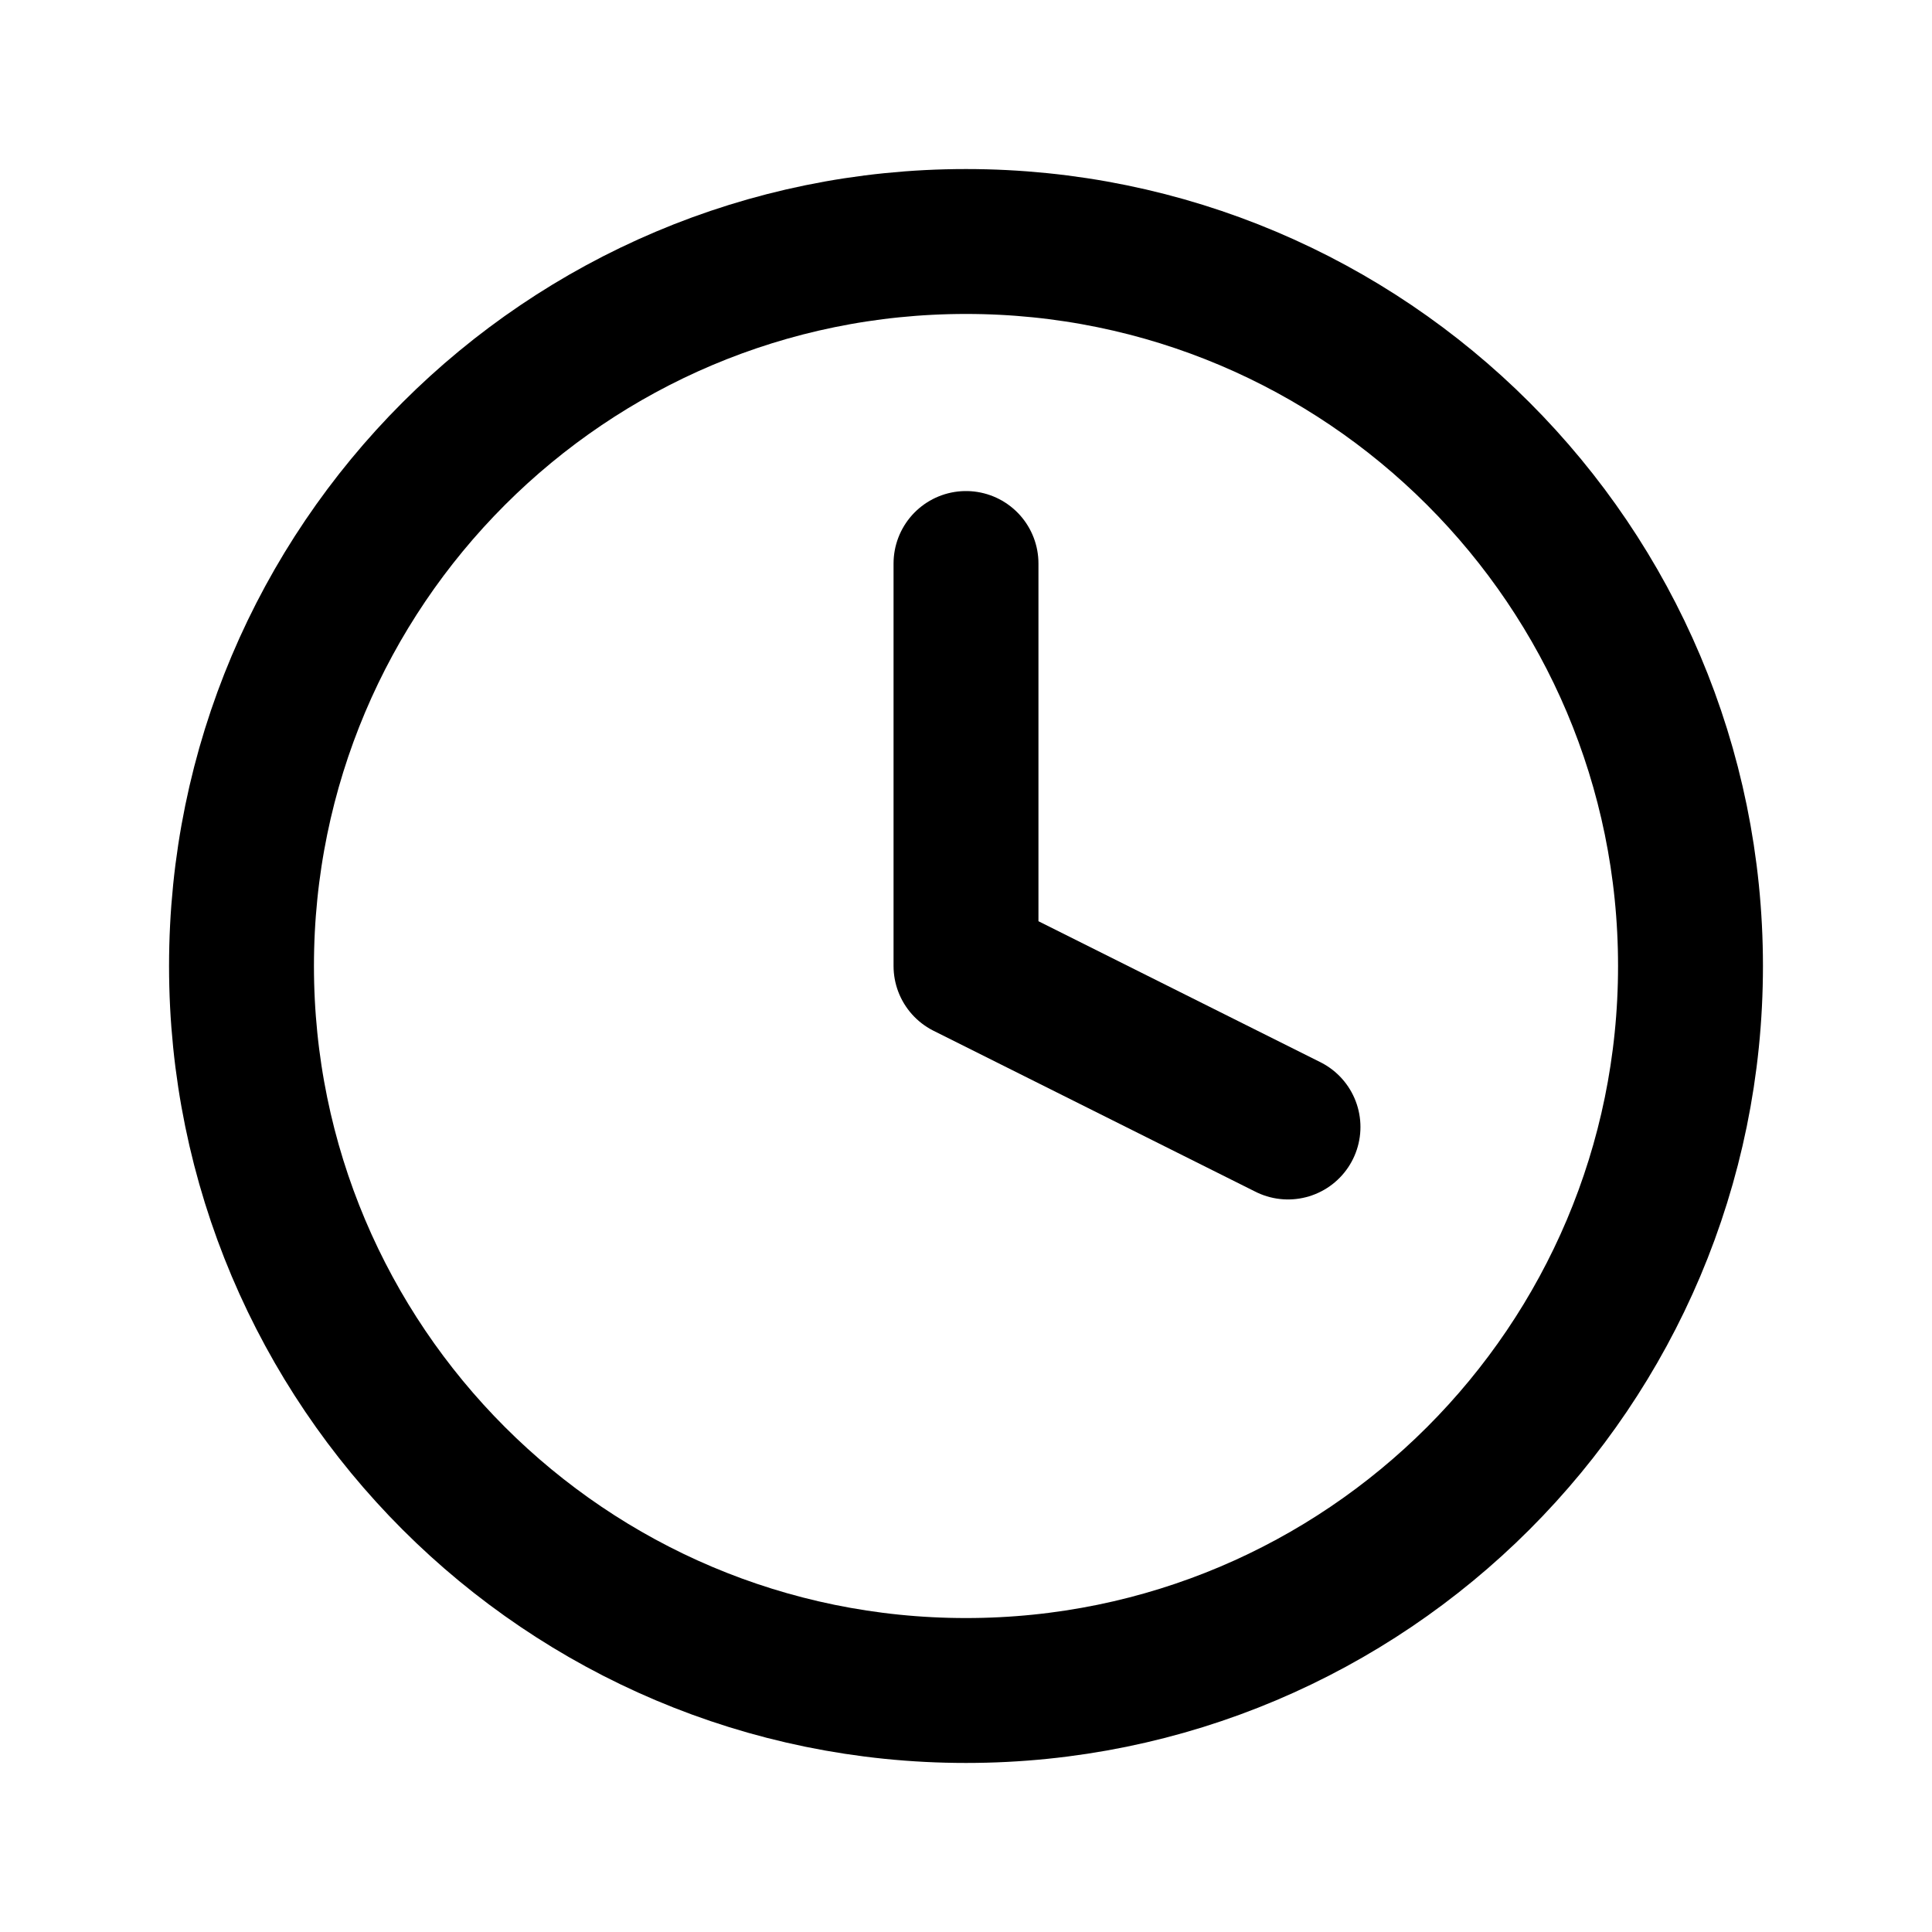
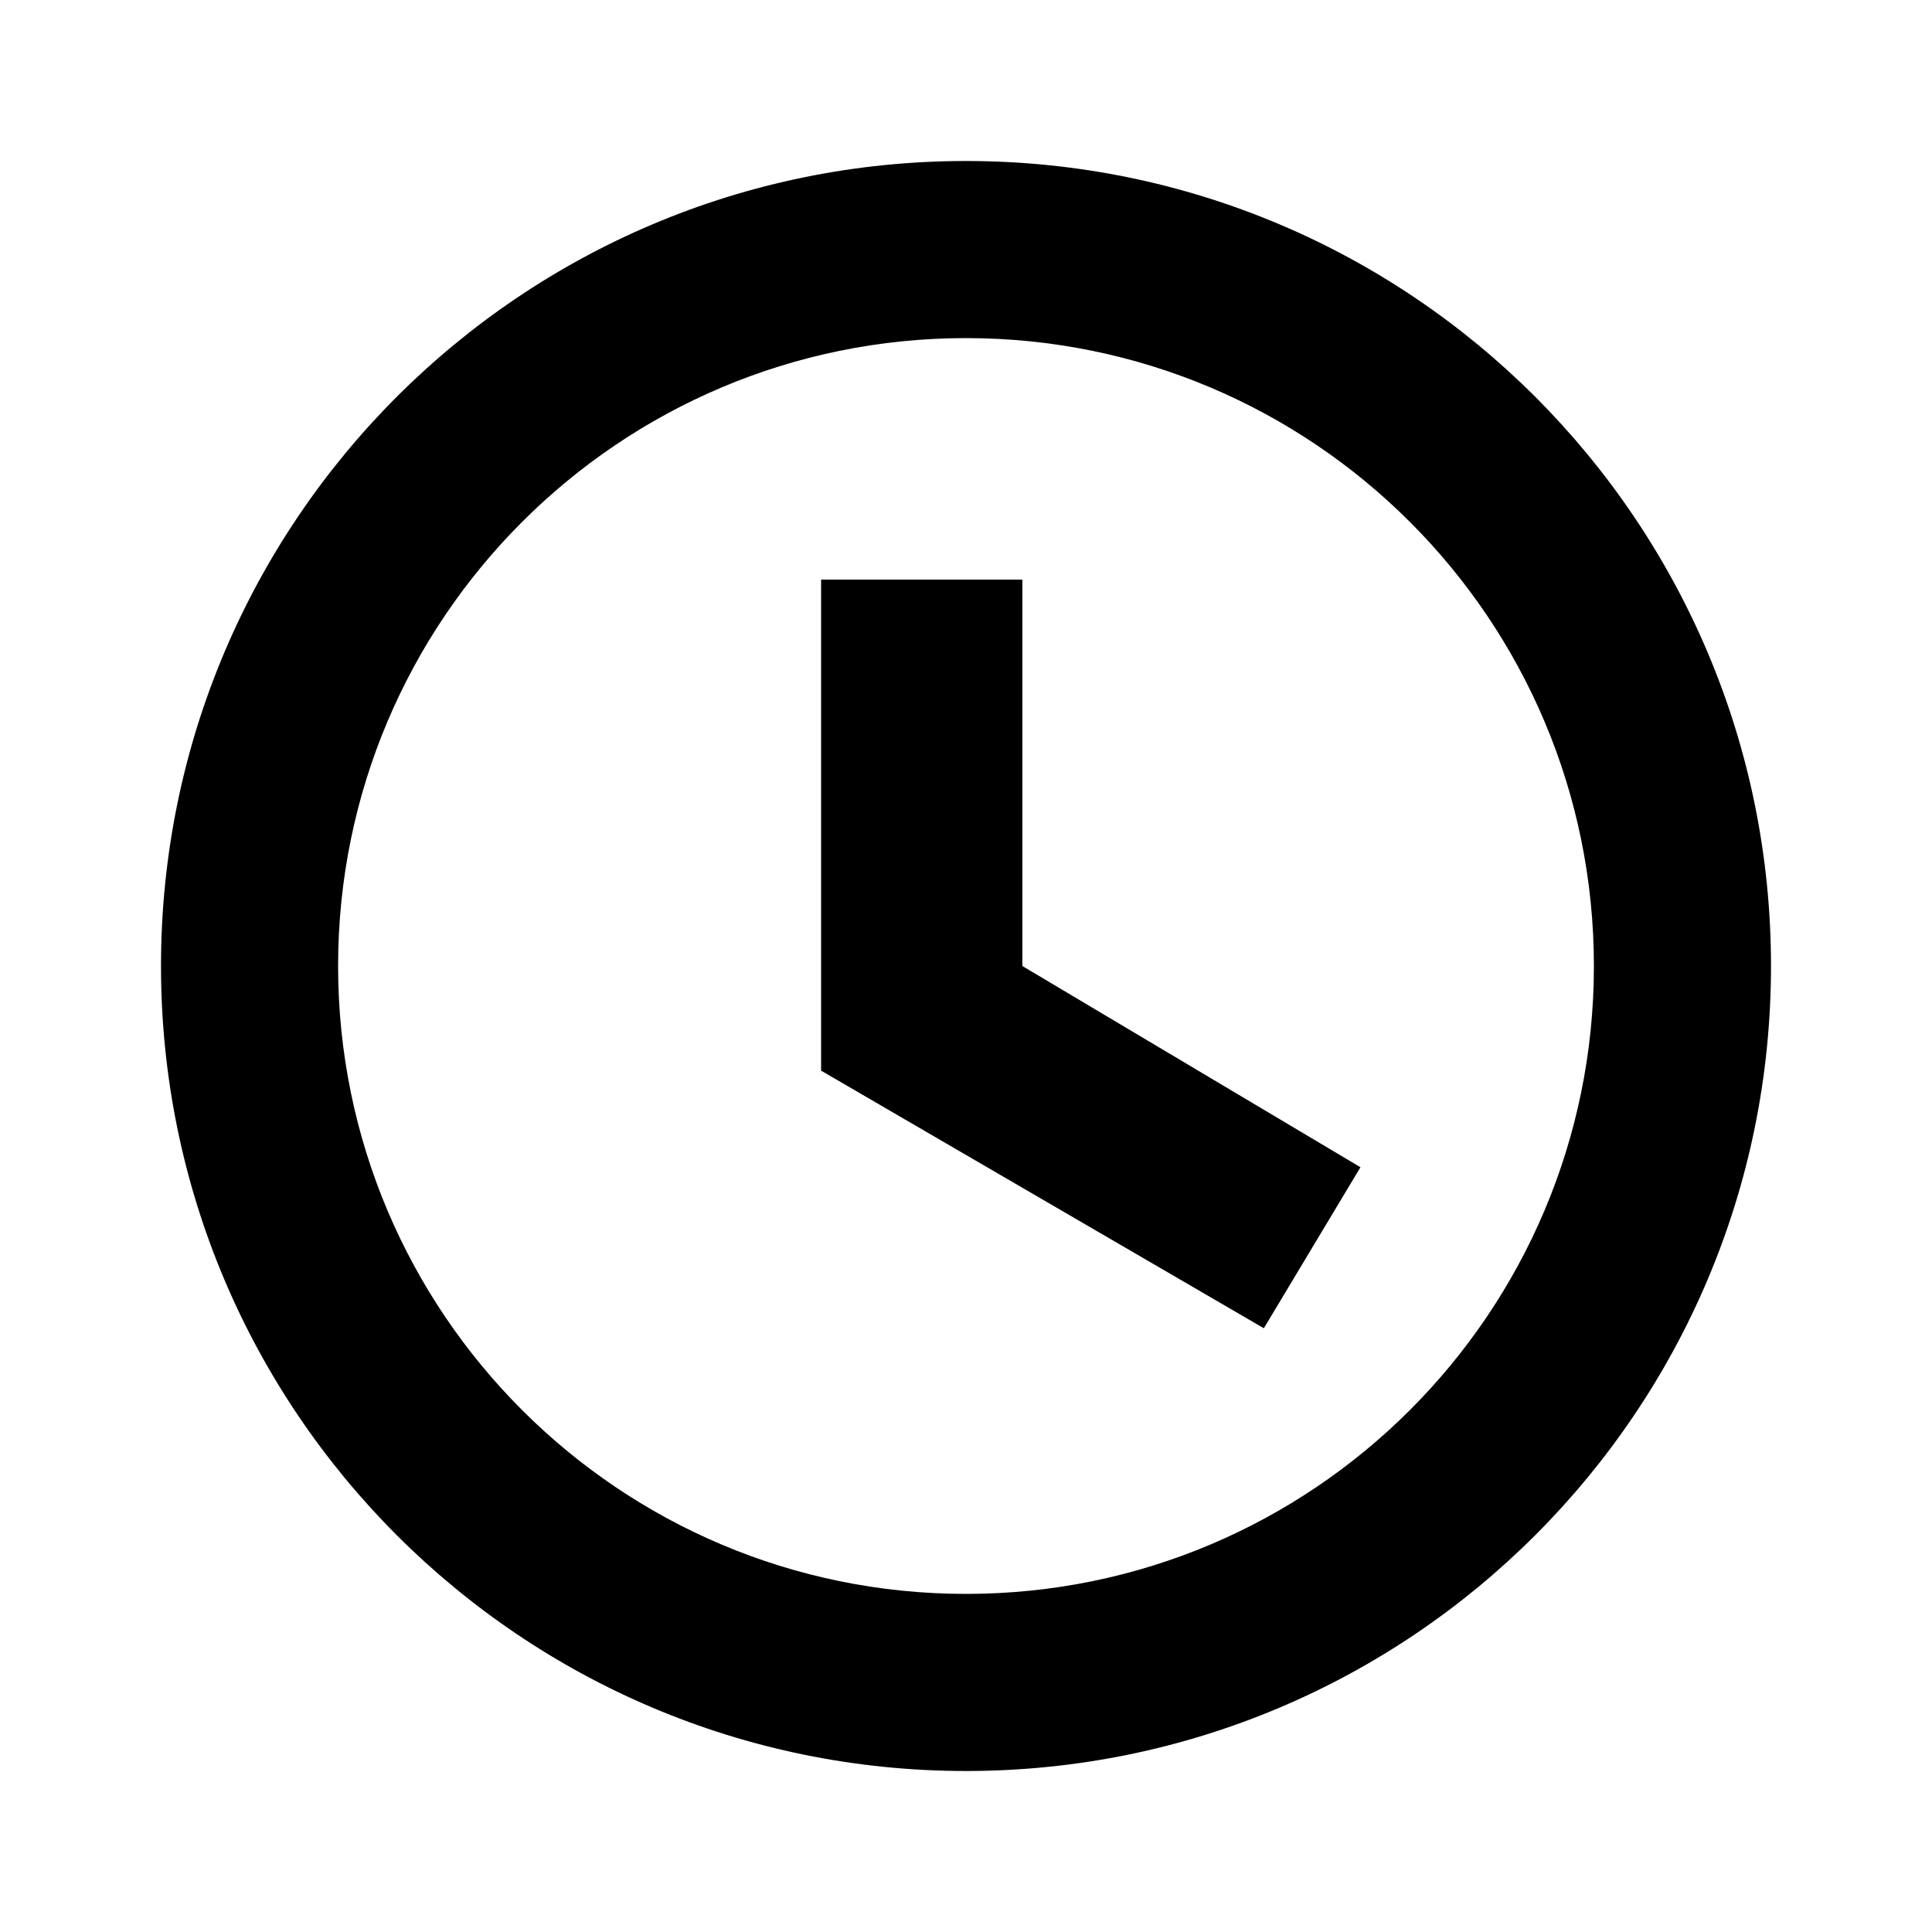
- <svg xmlns="http://www.w3.org/2000/svg" viewBox="0 0 24 24" fill="none" stroke="currentColor" stroke-width="1.8" stroke-linecap="round" stroke-linejoin="round" aria-hidden="true">
-   <circle cx="12" cy="12" r="9" />
-   <polyline points="12 7 12 12 16 14" />
+ <svg xmlns="http://www.w3.org/2000/svg" viewBox="0 0 24 24" fill="currentColor" aria-hidden="true">
+   <path fill-rule="evenodd" d="M12 2a10 10 0 1 0 0 20 10 10 0 0 0 0-20Zm0 2.2a7.8 7.8 0 1 1 0 15.6 7.8 7.8 0 0 1 0-15.6Z" />
+   <path d="M12.7 7.2h-2.5v6.1l5.5 3.2 1.2-2-4.2-2.5Z" />
</svg>
